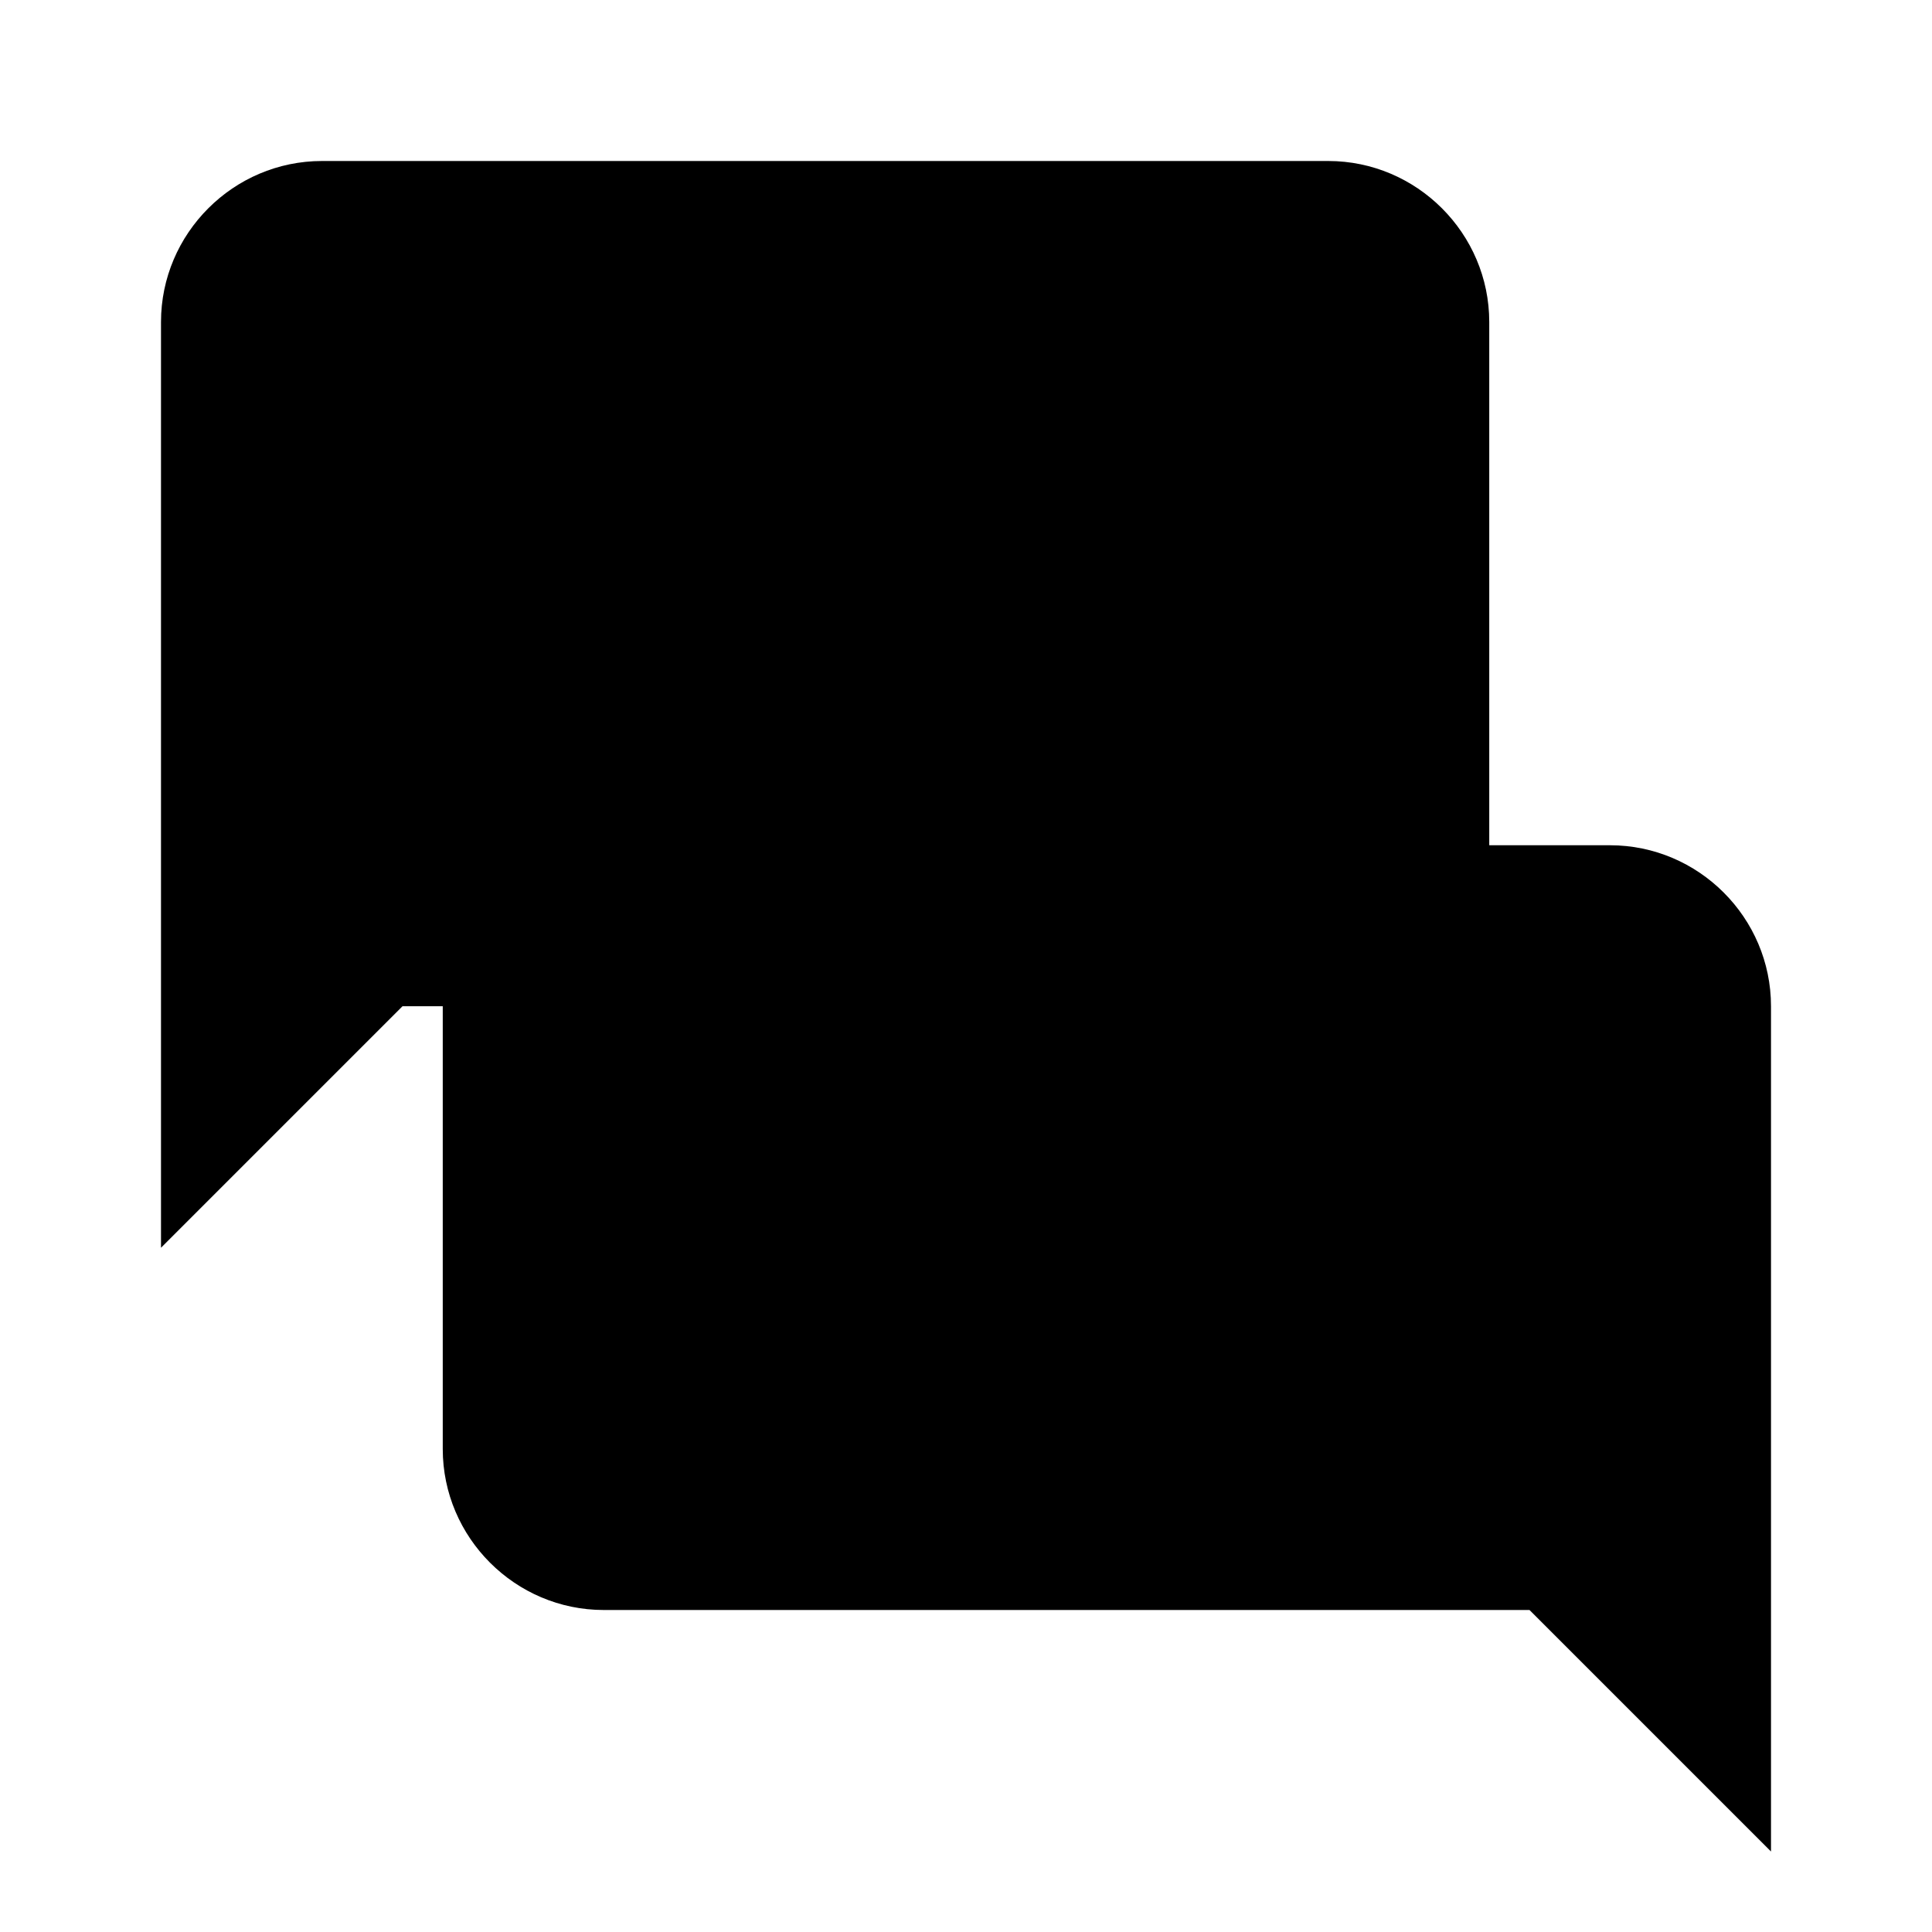
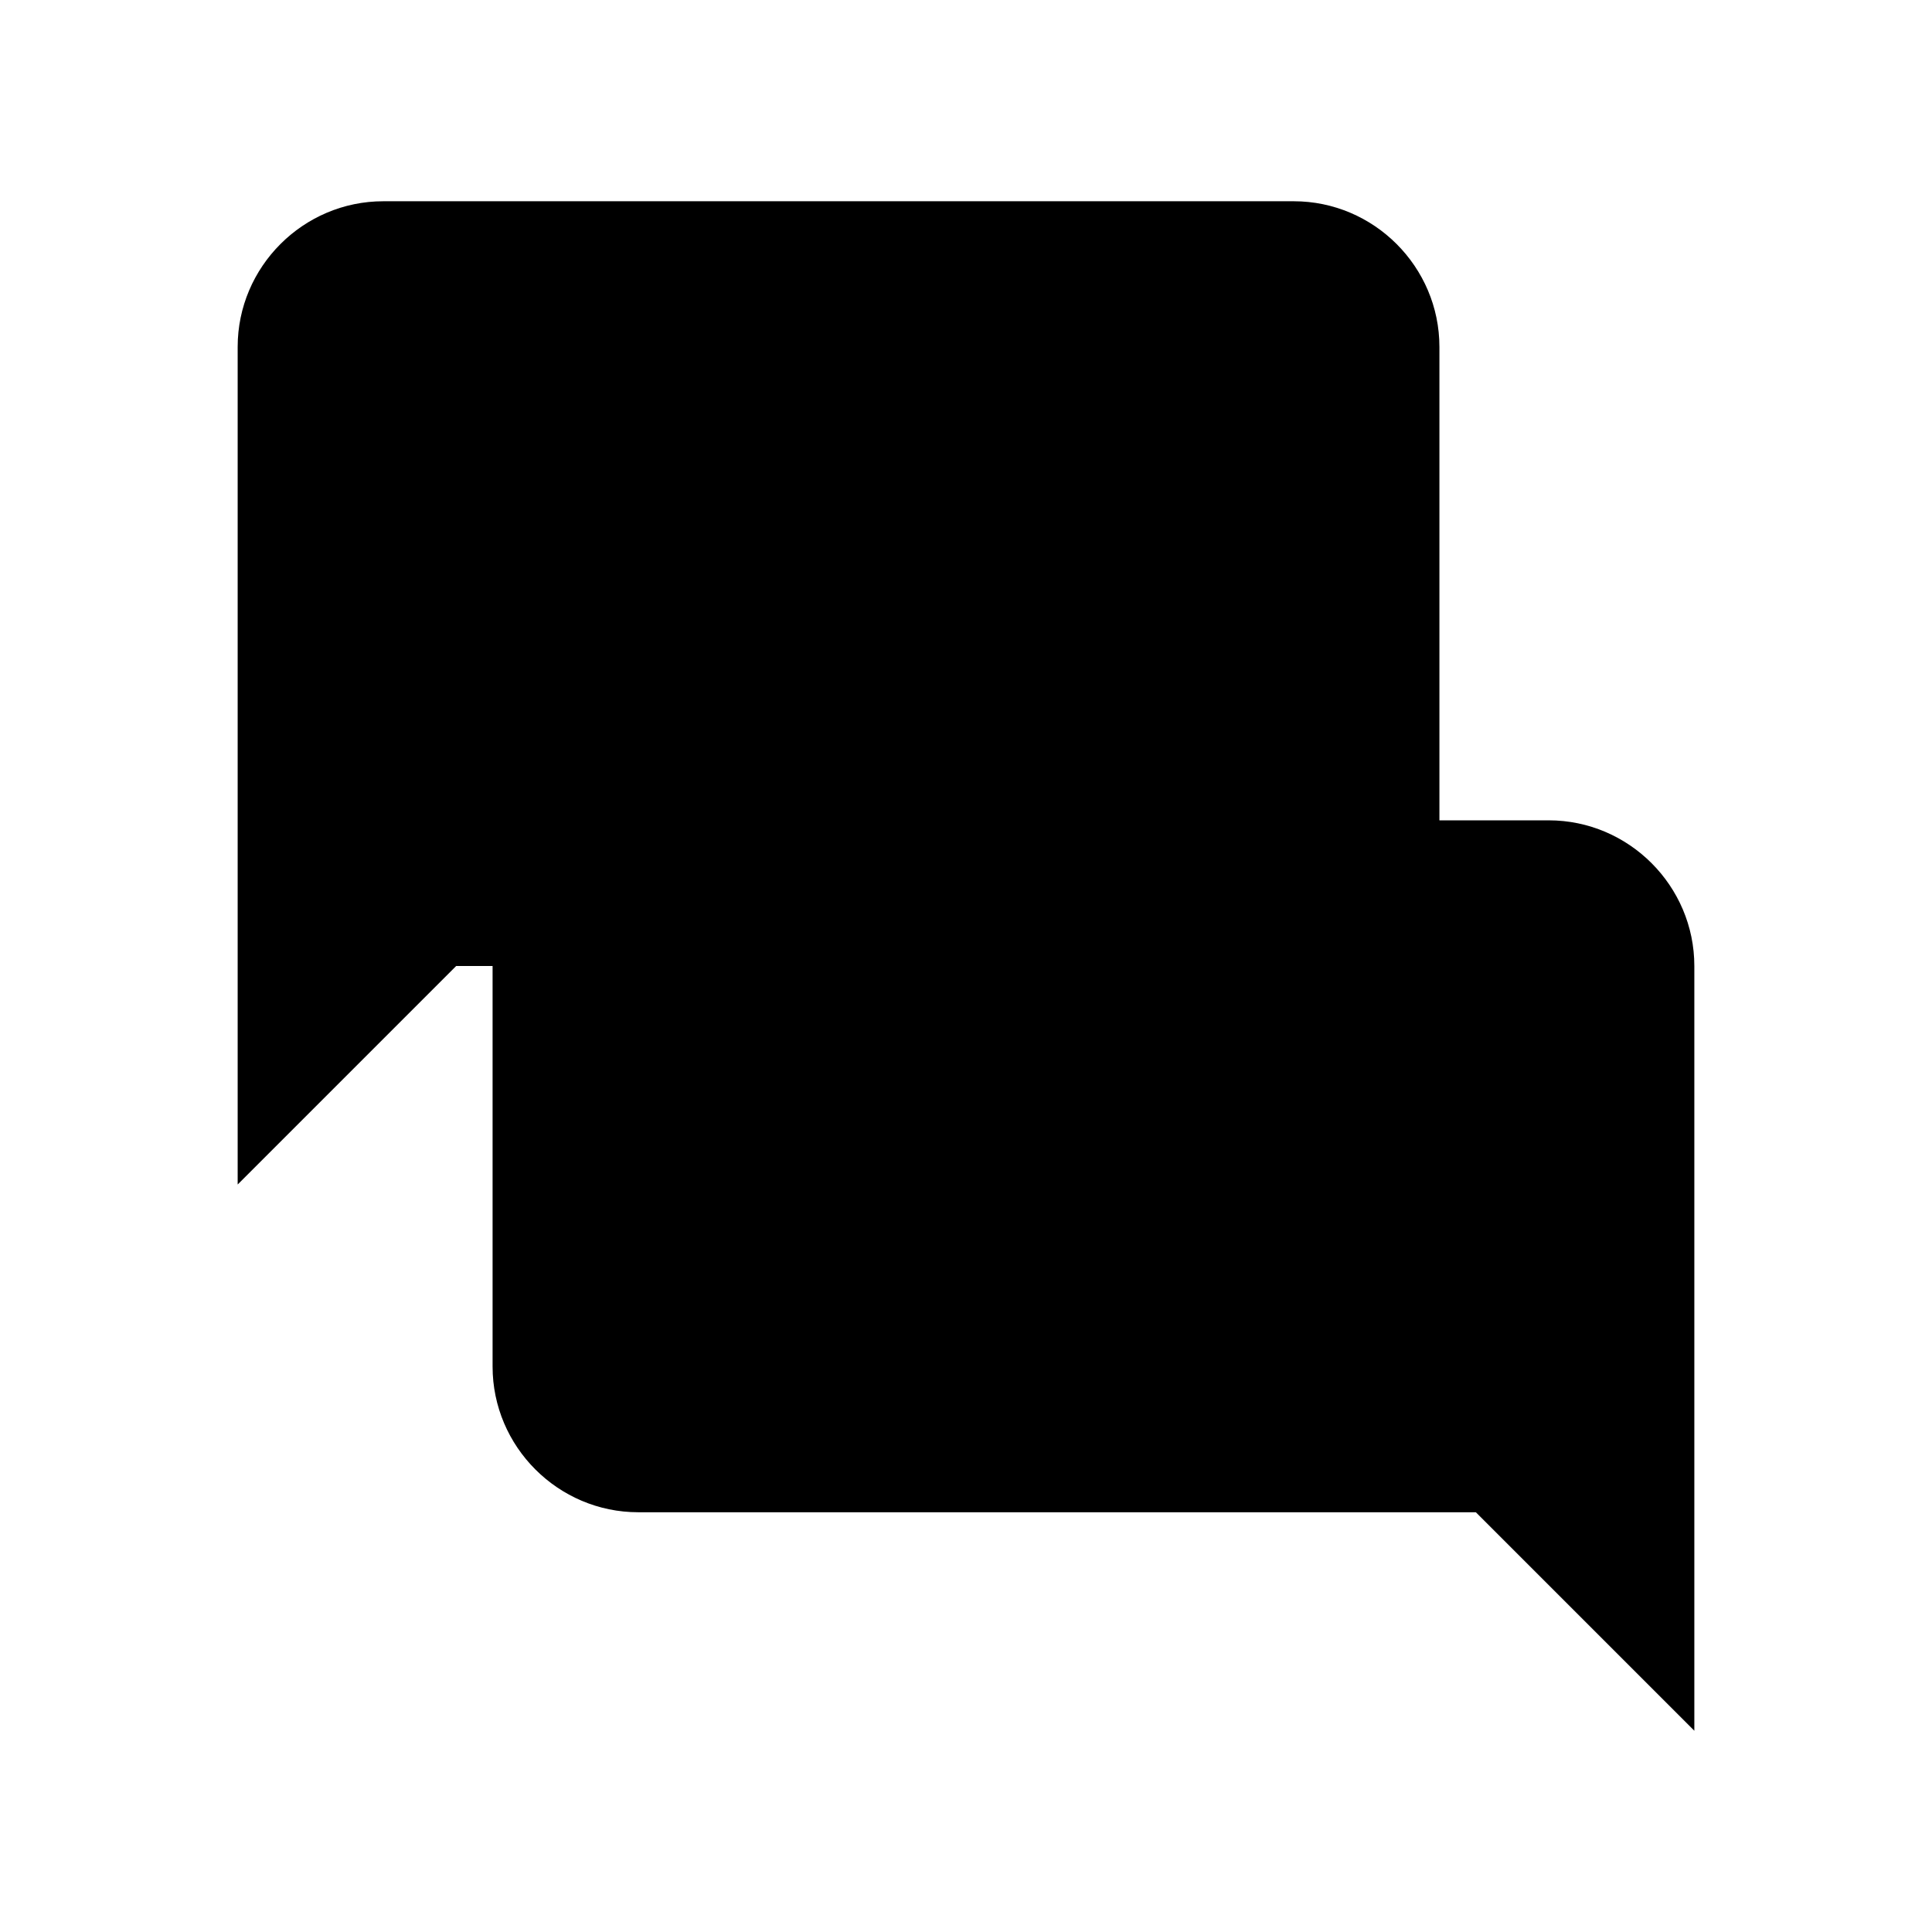
<svg xmlns="http://www.w3.org/2000/svg" id="svg2" enable-background="new 0 0 48 48" viewBox="0 0 48 48" version="1">
  <defs id="defs14" />
-   <path id="path4" d="M15,40h23l6,6V25c0-2.2-1.8-4-4-4H15c-2.2,0-4,1.8-4,4v11C11,38.2,12.8,40,15,40z" class="t-fill__3--dark" />
-   <path id="path8" d="M33,25H10l-6,6V8c0-2.2,1.8-4,4-4h25c2.2,0,4,1.8,4,4v13C37,23.2,35.2,25,33,25z" class="t-fill__3--light" />
+   <g id="g9902" transform="matrix(0.9047619,0,0,0.9047619,2.285714,1.380953)">
+     <path class="t-fill__2--dark" d="m 15,40 23,0 6,6 0,-21 c 0,-2.2 -1.8,-4 -4,-4 l -25,0 c -2.2,0 -4,1.8 -4,4 l 0,11 c 0,2.2 1.8,4 4,4 z" id="path4" />
+     <path class="t-fill__2" d="M 33,25 10,25 4,31 4,8 C 4,5.8 5.8,4 8,4 l 25,0 c 2.2,0 4,1.8 4,4 l 0,13 c 0,2.2 -1.8,4 -4,4 z" id="path8" />
+   </g>
</svg>
